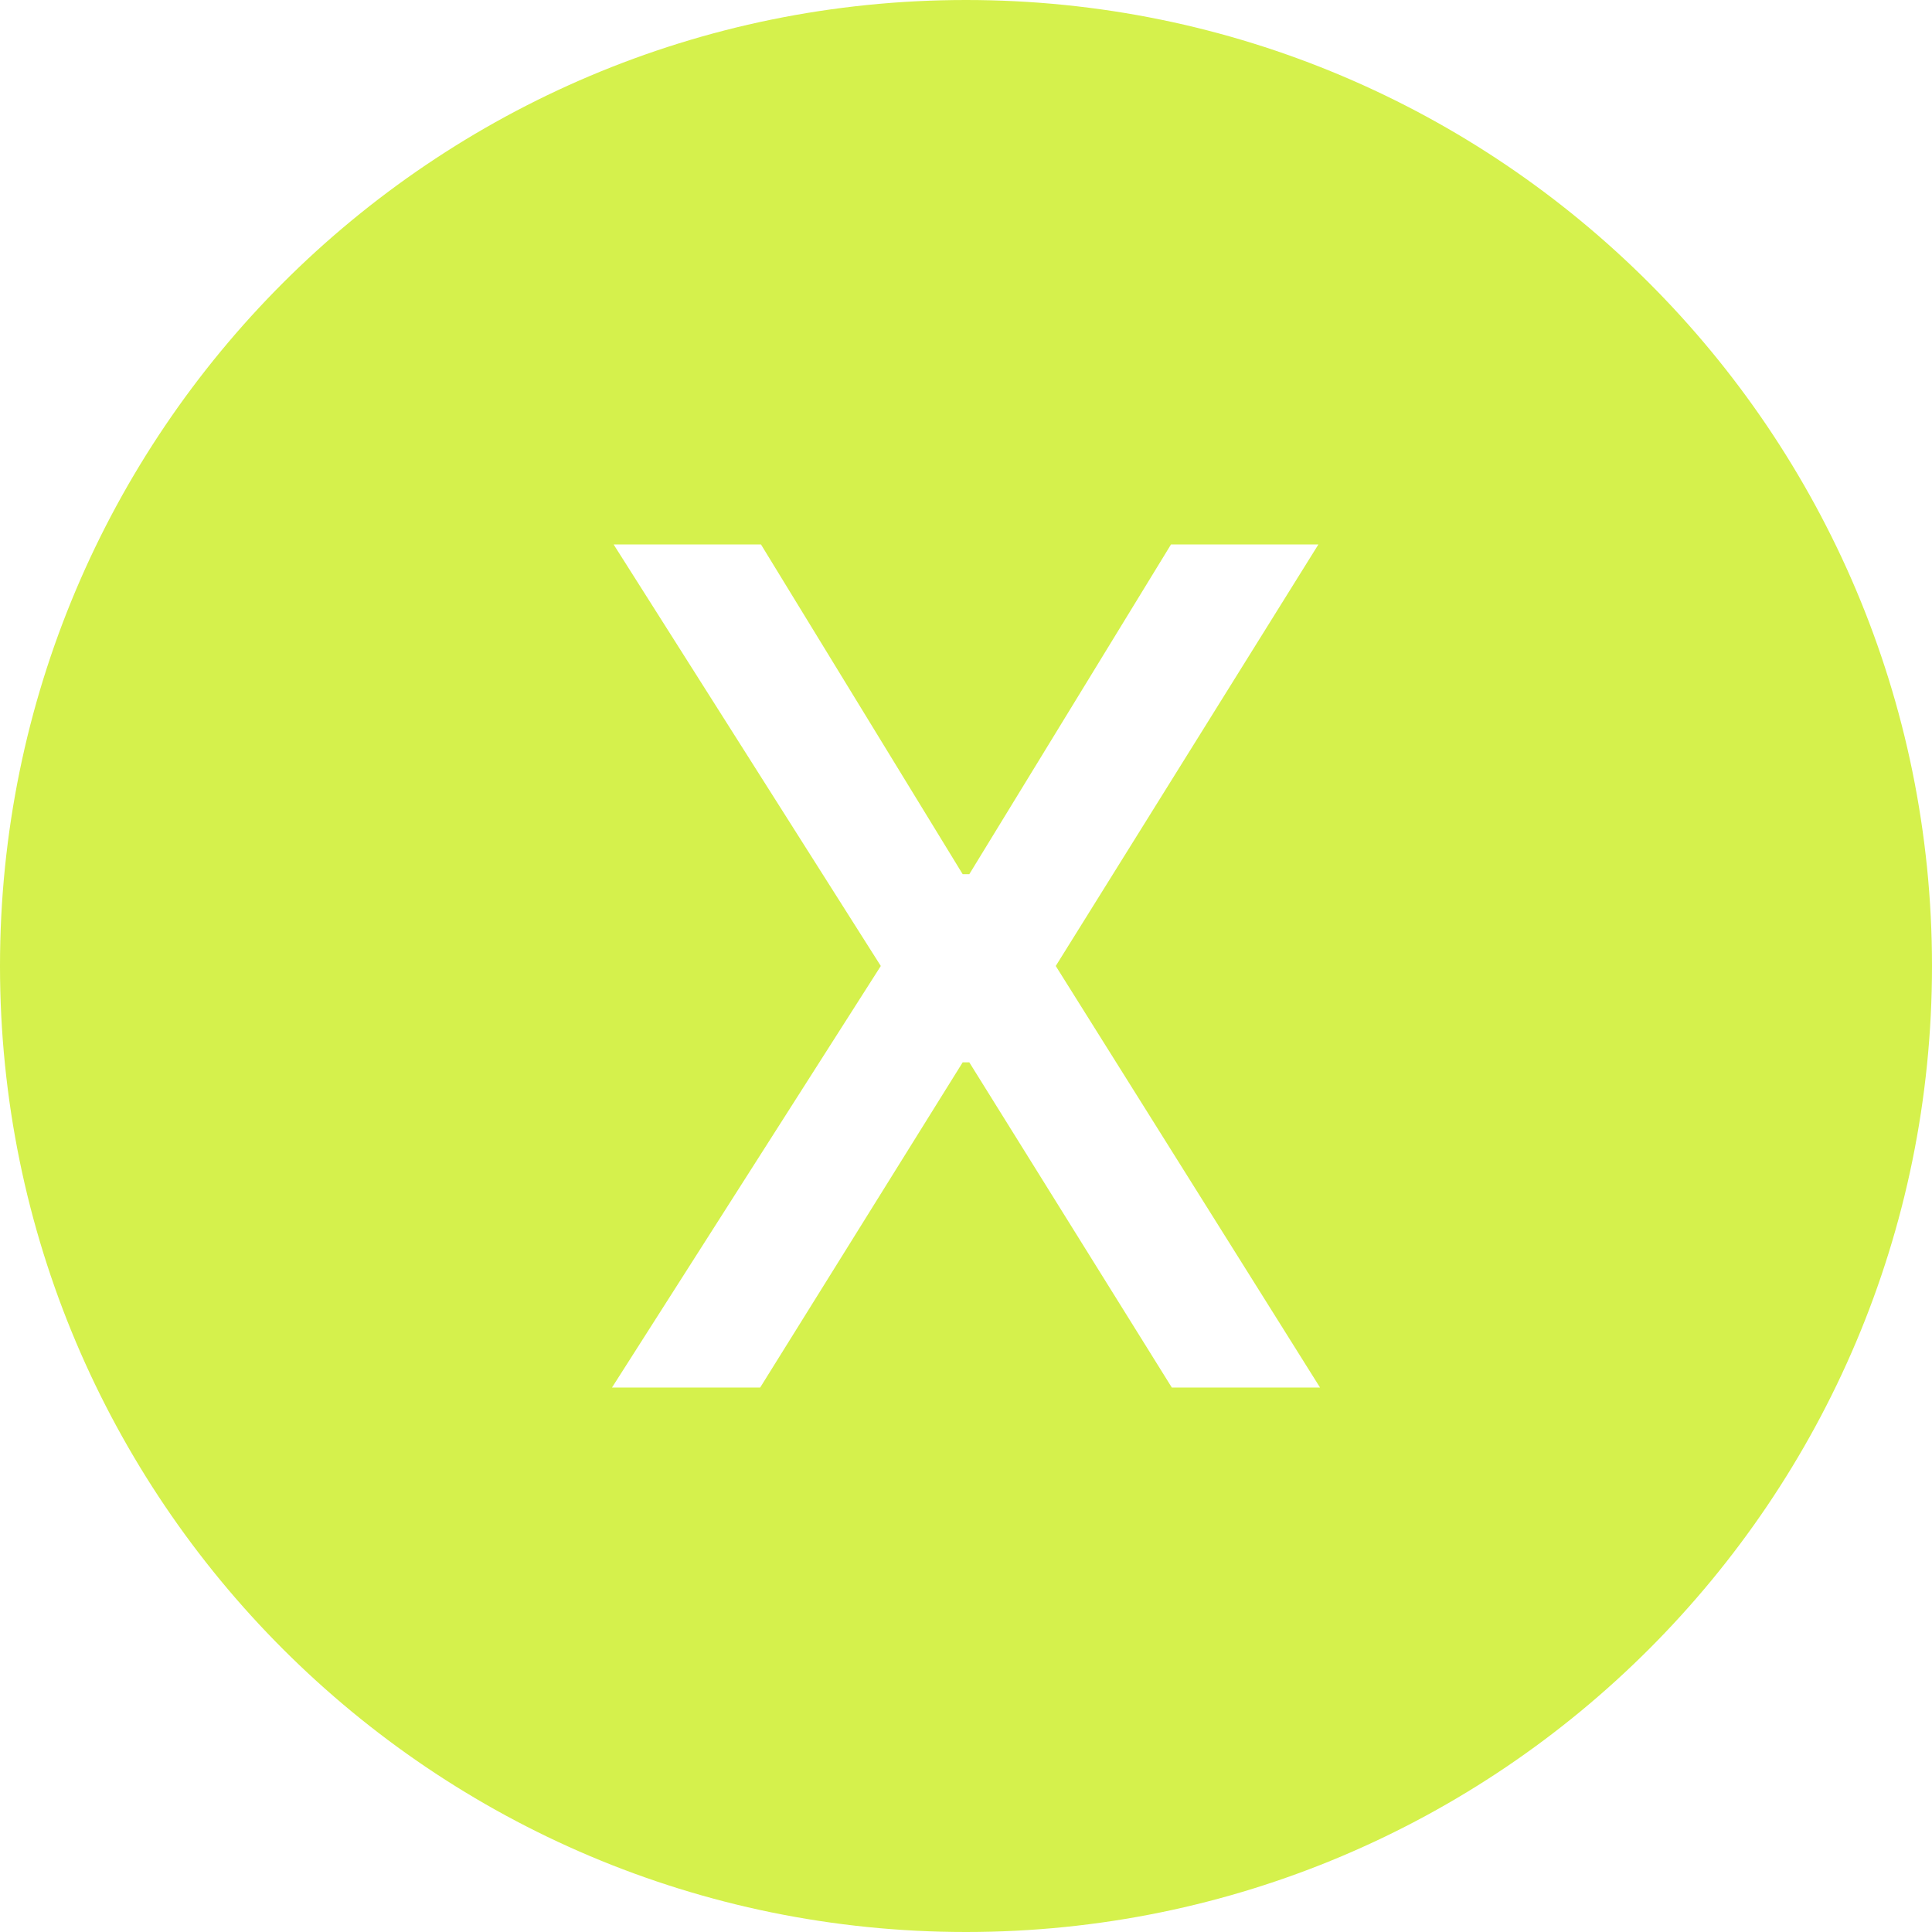
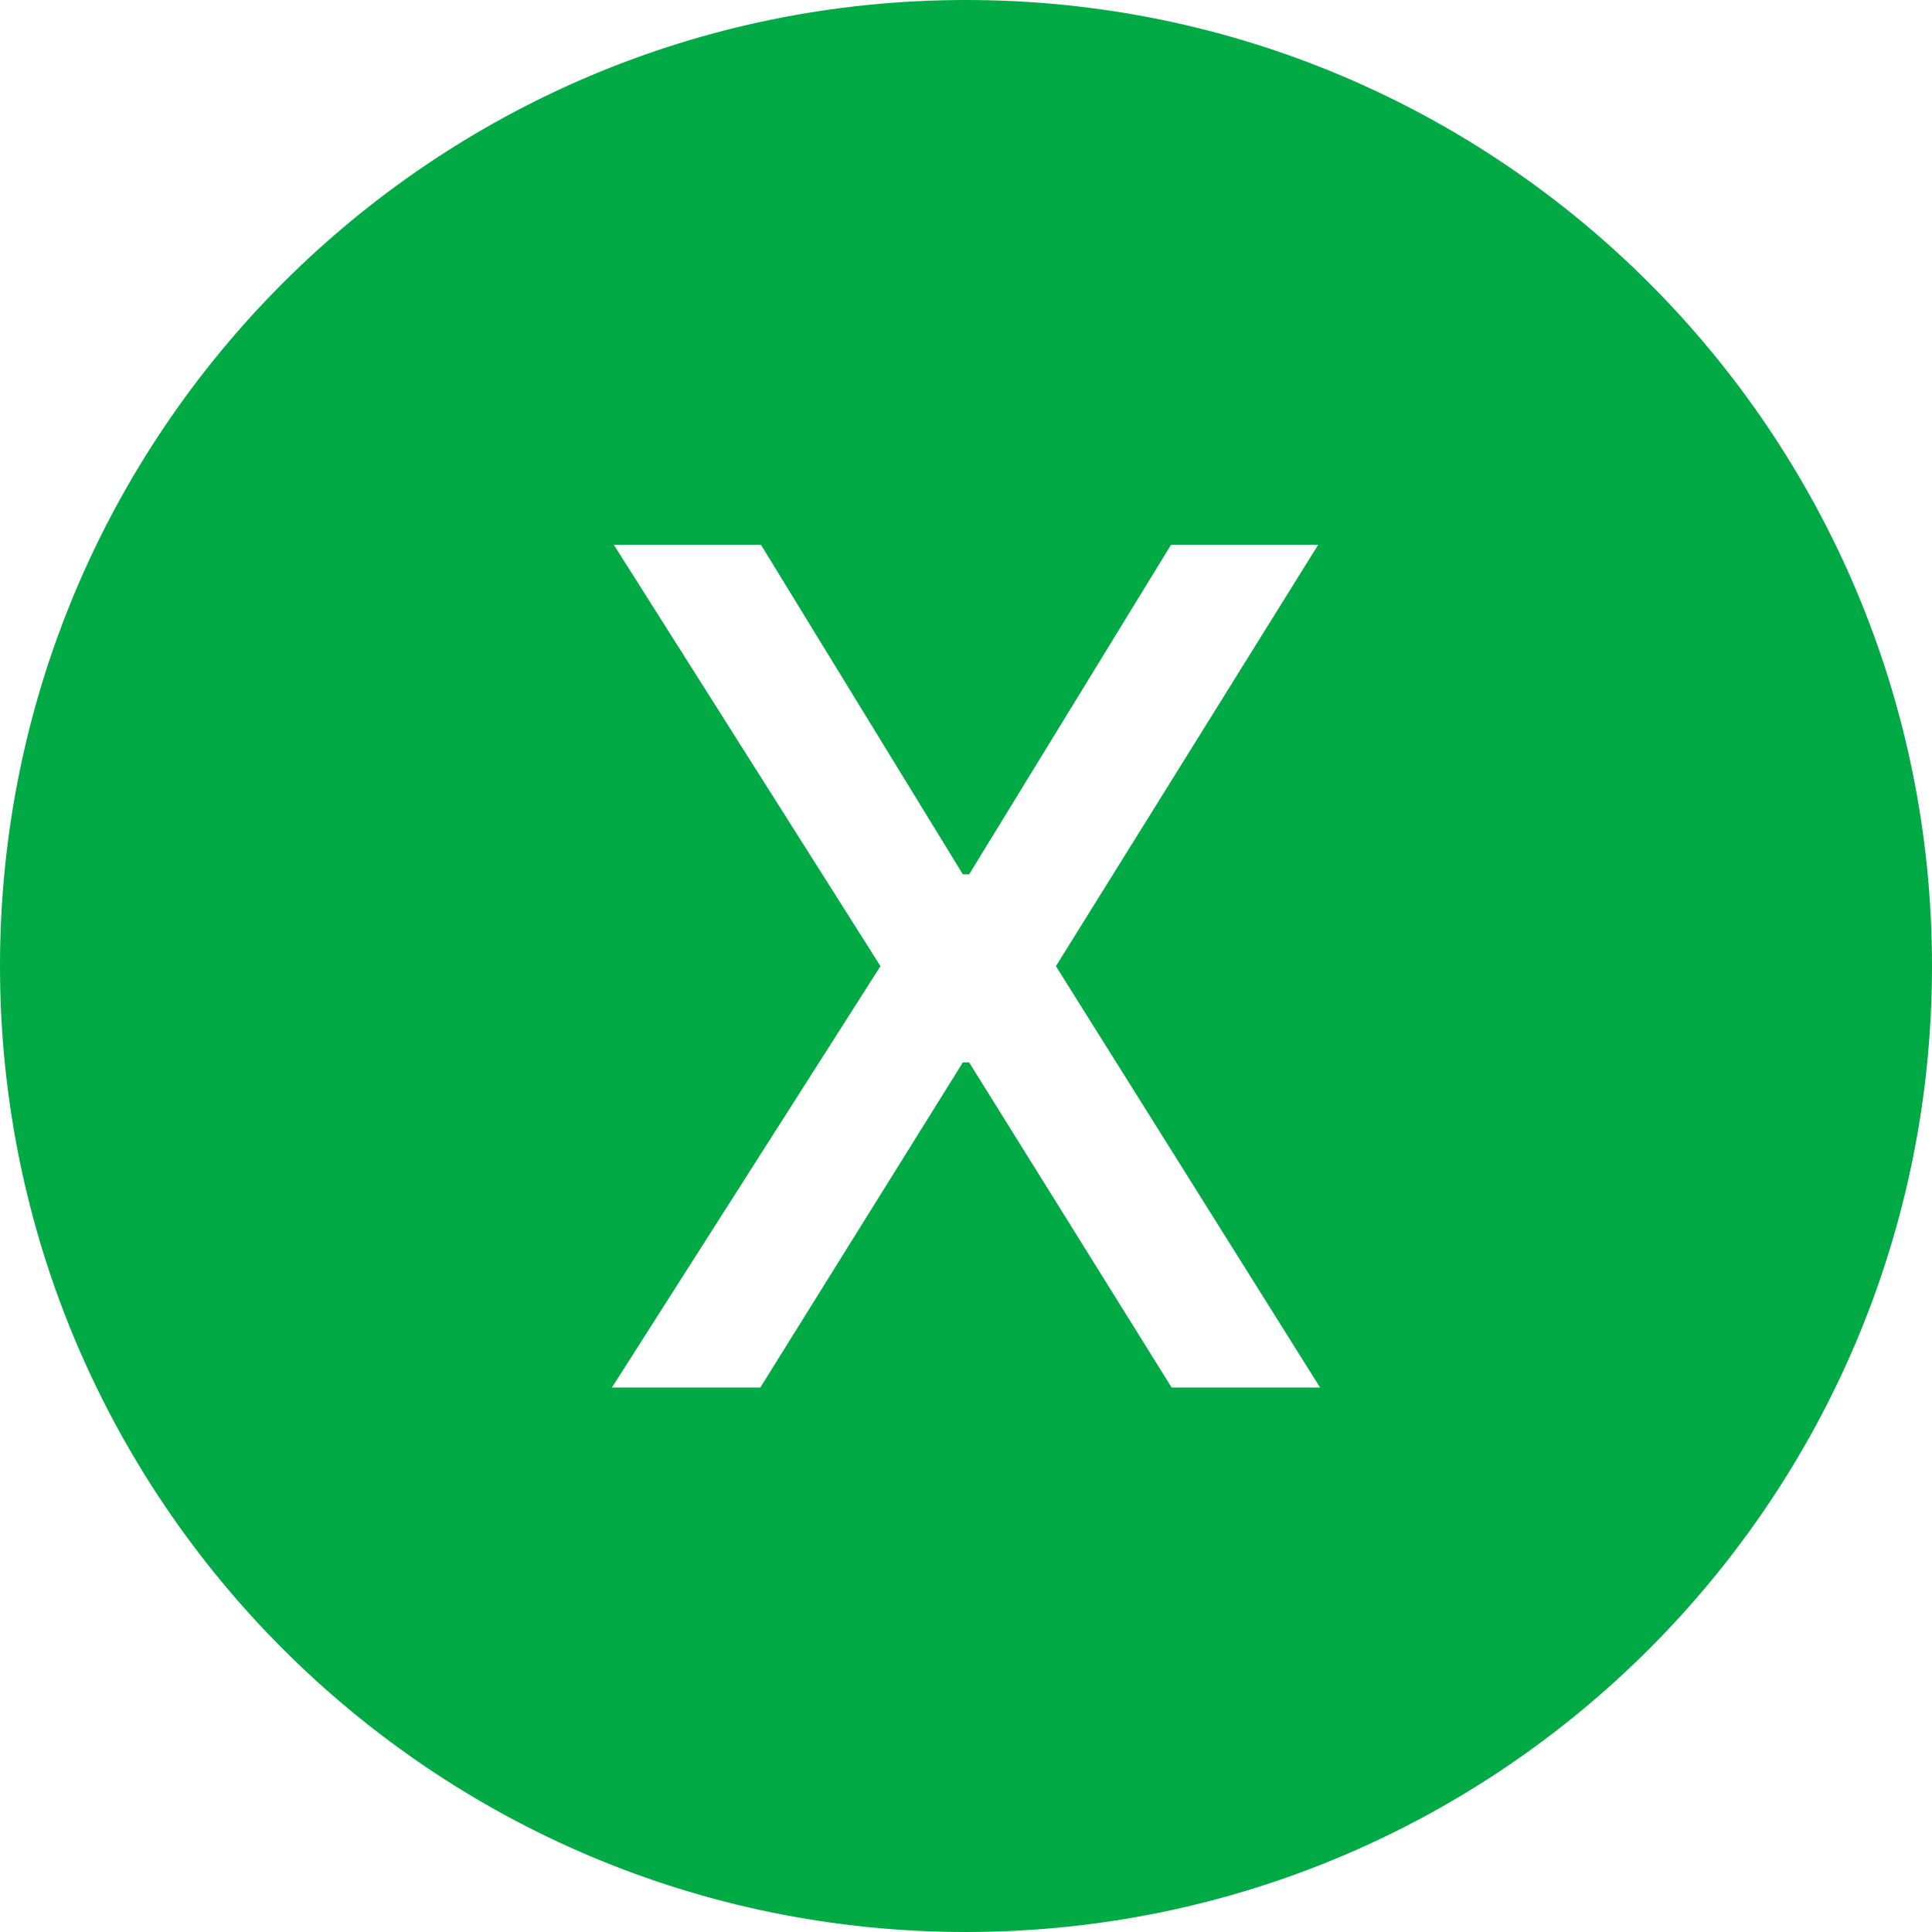
- <svg xmlns="http://www.w3.org/2000/svg" xmlns:xlink="http://www.w3.org/1999/xlink" width="700" height="700" viewBox="0 0 700 700">
+ <svg xmlns="http://www.w3.org/2000/svg" xmlns:xlink="http://www.w3.org/1999/xlink" width="48" height="48" viewBox="0 0 48 48">
  <defs>
    <g>
      <g id="glyph-0-0">
-         <path d="M 39.078 95.453 L 39.078 19.094 L 386.297 19.094 L 386.297 95.453 Z M 39.078 -9.547 L 39.078 -85.906 L 386.297 -85.906 L 386.297 -9.547 Z M 39.078 -114.547 L 39.078 -190.906 L 386.297 -190.906 L 386.297 -114.547 Z M 39.078 -219.547 L 39.078 -295.906 L 386.297 -295.906 L 386.297 -219.547 Z M 39.078 -324.547 L 39.078 -400.906 L 386.297 -400.906 L 386.297 -324.547 Z M 39.078 -324.547 " />
+         <path d="M 2.672 6.547 L 2.672 1.312 L 26.484 1.312 L 26.484 6.547 Z M 2.672 -0.656 L 2.672 -5.891 L 26.484 -5.891 L 26.484 -0.656 Z M 2.672 -7.859 L 2.672 -13.094 L 26.484 -13.094 L 26.484 -7.859 Z M 2.672 -15.047 L 2.672 -20.281 L 26.484 -20.281 L 26.484 -15.047 Z M 2.672 -22.25 L 2.672 -27.484 L 26.484 -27.484 L 26.484 -22.25 Z M 2.672 -22.25 " />
      </g>
      <g id="glyph-0-1">
-         <path d="M 65.625 -305.453 L 138.703 -185.984 L 141.094 -185.984 L 214.172 -305.453 L 267.578 -305.453 L 172.422 -152.734 L 268.172 0 L 214.469 0 L 141.094 -117.828 L 138.703 -117.828 L 65.328 0 L 11.641 0 L 109.031 -152.734 L 12.234 -305.453 Z M 65.625 -305.453 " />
+         <path d="M 4.5 -20.938 L 9.516 -12.75 L 9.672 -12.75 L 14.688 -20.938 L 18.344 -20.938 L 11.828 -10.469 L 18.391 0 L 14.703 0 L 9.672 -8.078 L 9.516 -8.078 L 4.484 0 L 0.797 0 L 7.469 -10.469 L 0.844 -20.938 Z M 4.5 -20.938 " />
      </g>
    </g>
  </defs>
-   <path fill-rule="nonzero" fill="rgb(83.529%, 94.51%, 29.804%)" fill-opacity="1" d="M 700 350 C 700 543.301 543.301 700 350 700 C 156.699 700 0 543.301 0 350 C 0 156.699 156.699 0 350 0 C 543.301 0 700 156.699 700 350 " />
+   <path fill-rule="nonzero" fill="rgb(0.784%, 66.667%, 27.059%)" fill-opacity="1" d="M 48 24 C 48 37.254 37.254 48 24 48 C 10.746 48 0 37.254 0 24 C 0 10.746 10.746 0 24 0 C 37.254 0 48 10.746 48 24 " />
  <g fill="rgb(100%, 100%, 100%)" fill-opacity="1">
-     <use xlink:href="#glyph-0-1" x="210.098" y="502.727" />
+     <use xlink:href="#glyph-0-1" x="14.406" y="34.473" />
  </g>
</svg>
